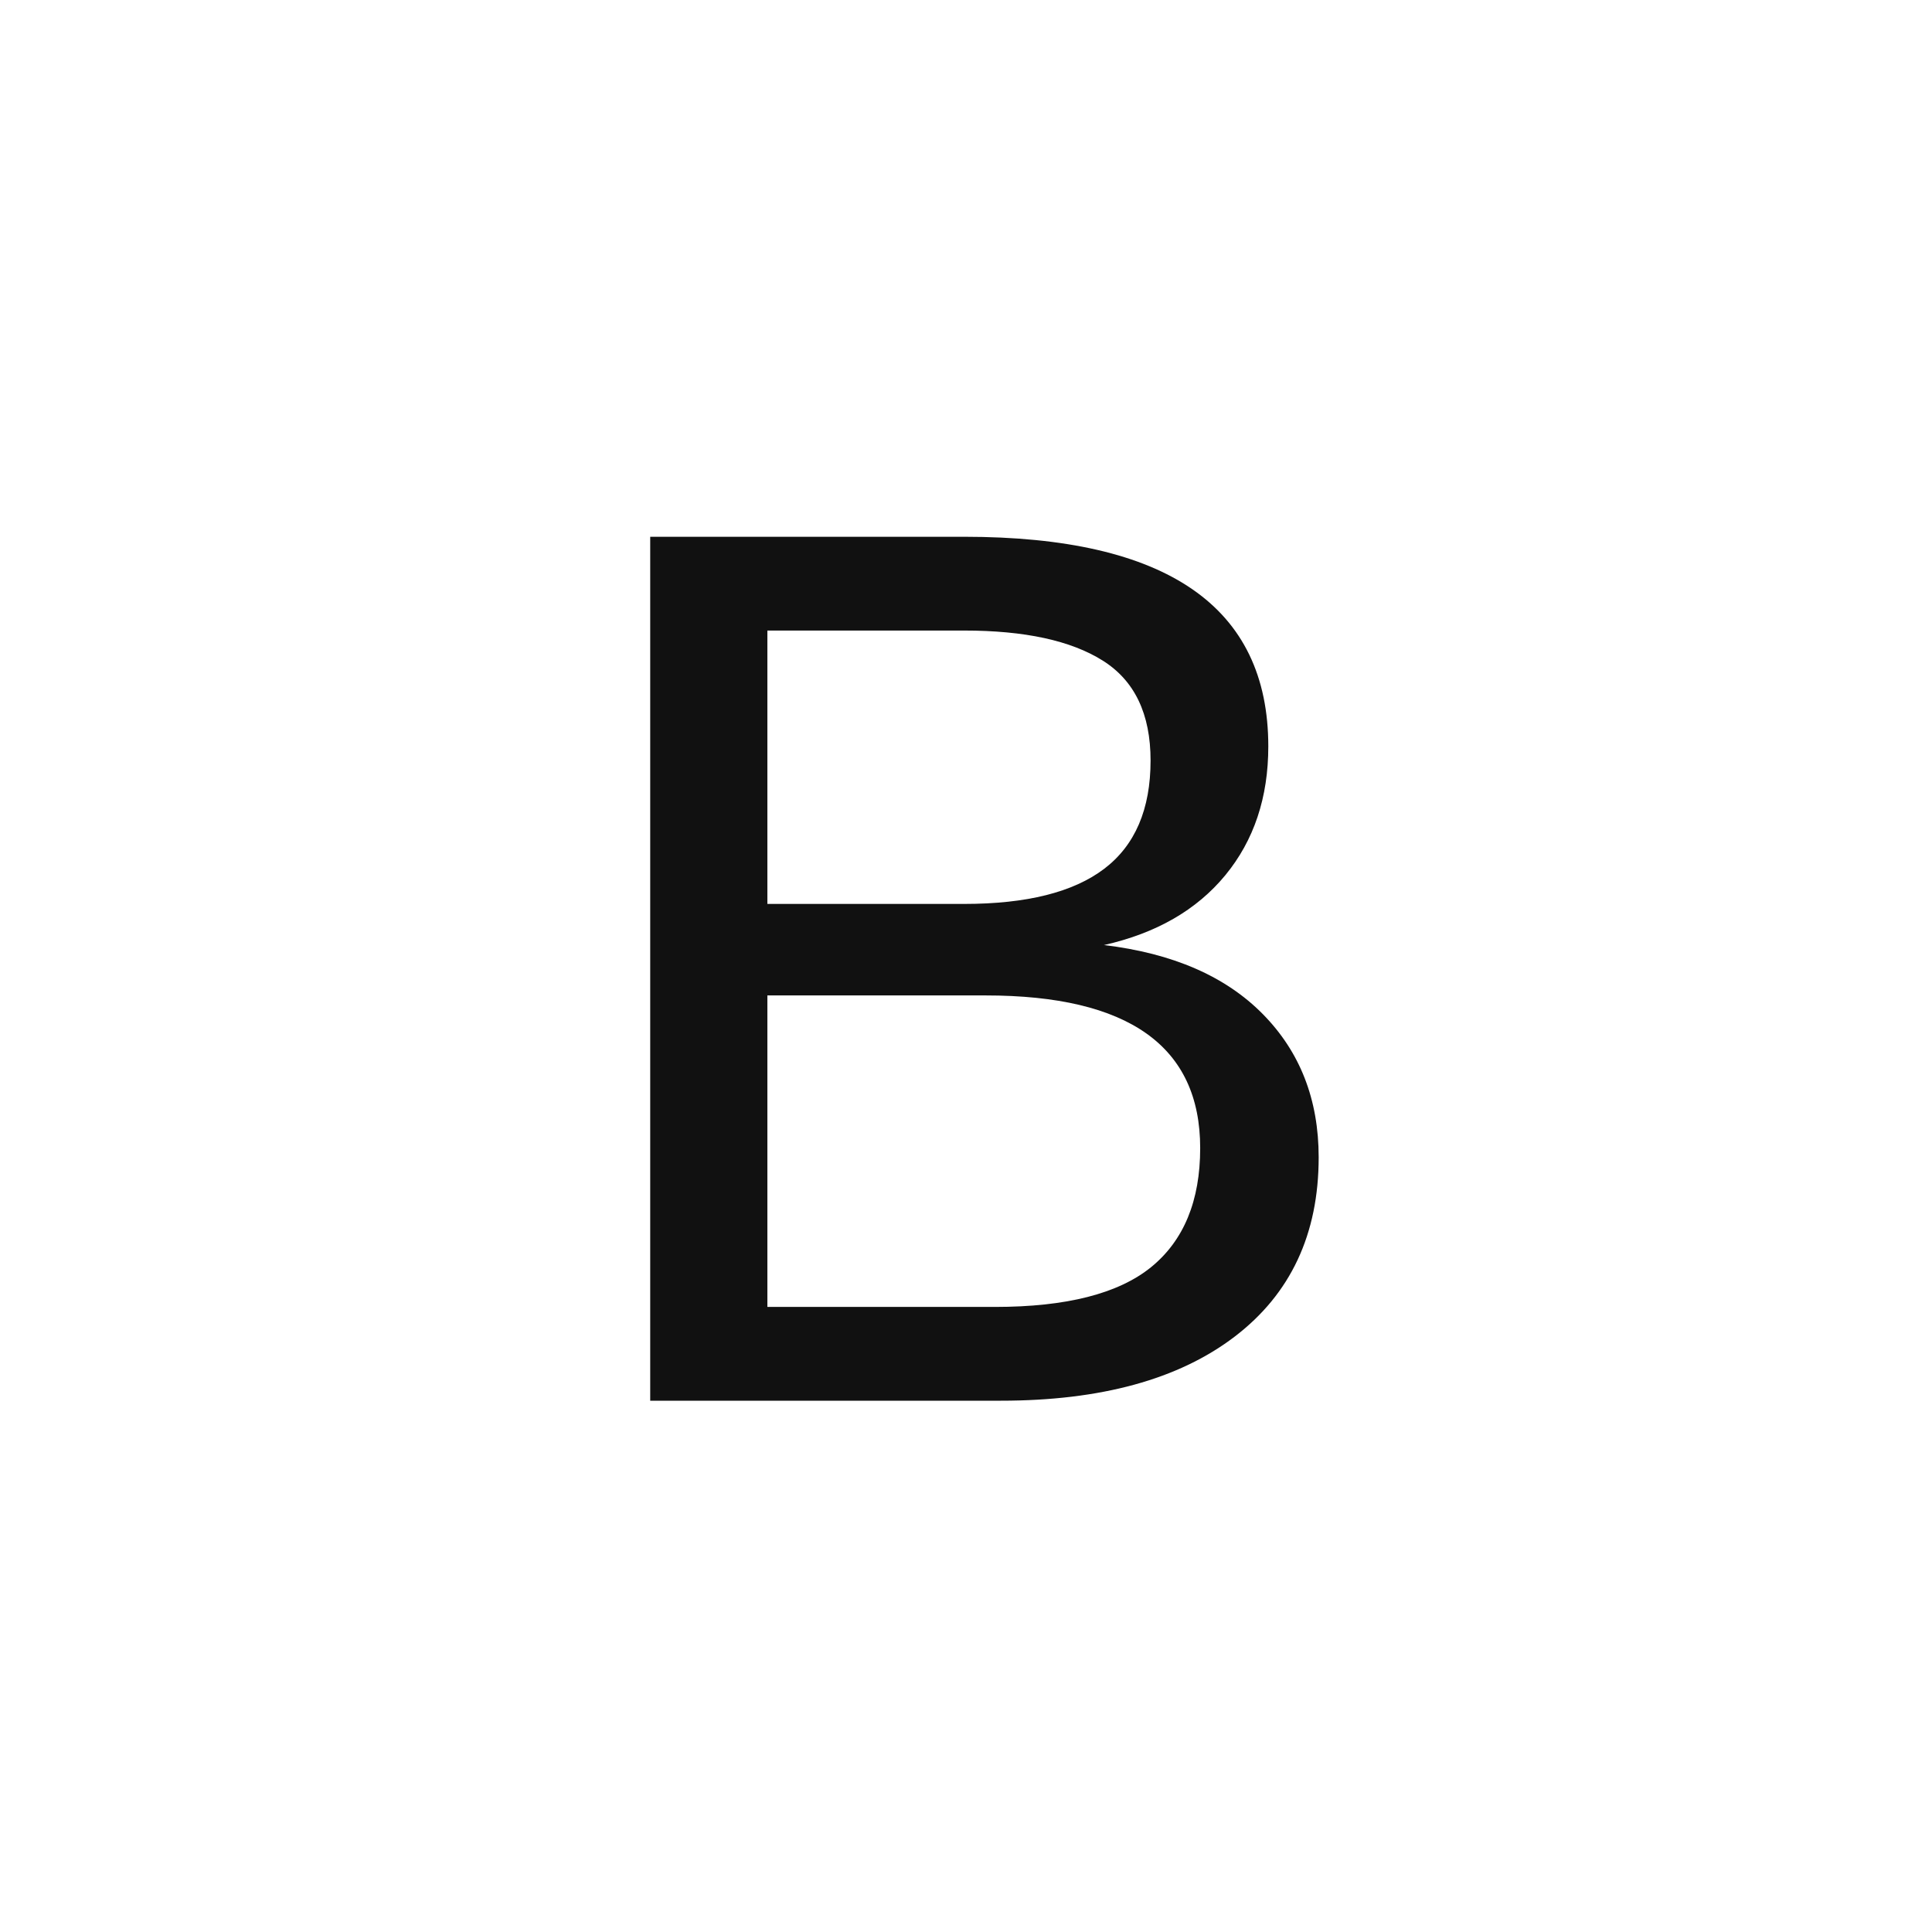
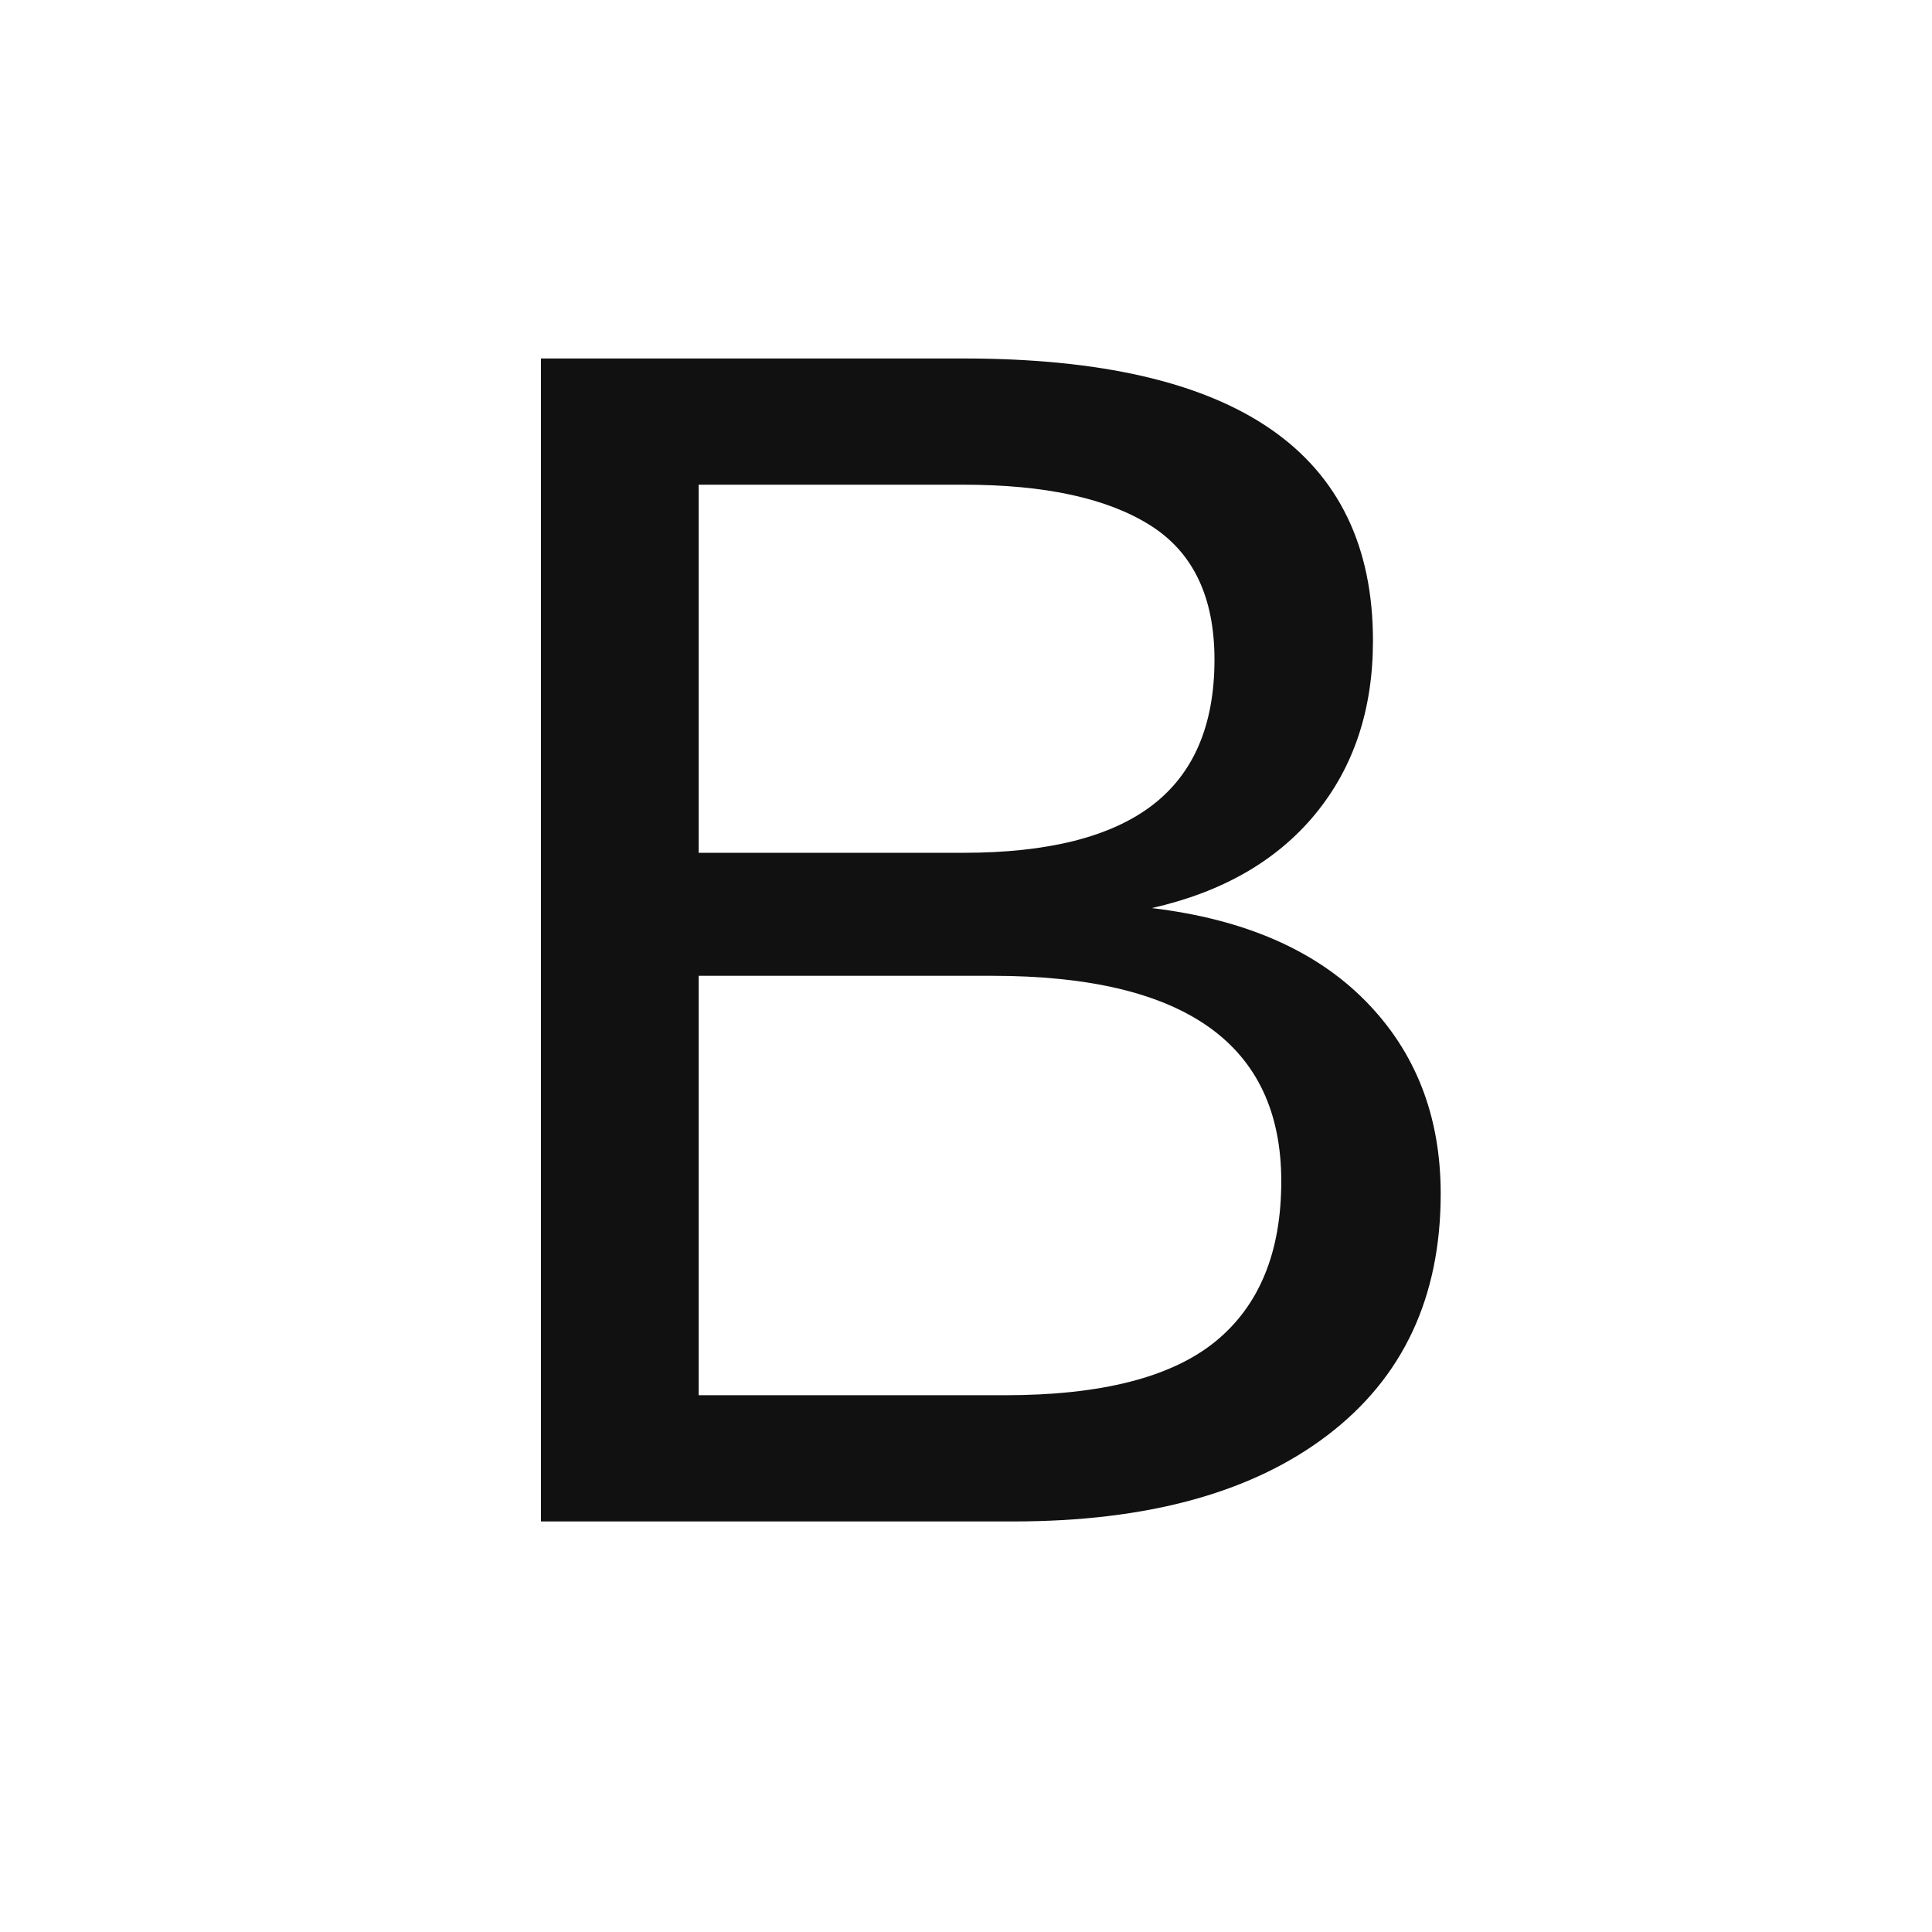
<svg xmlns="http://www.w3.org/2000/svg" viewBox="0 0 160 160" role="img" aria-label="B">
  <rect width="160" height="160" fill="#ffffff" />
-   <text x="80" y="116" fill="#111111" font-family="Arial, sans-serif" font-size="104" text-anchor="middle">B</text>
+   <text x="80" y="126" fill="#111111" font-family="Arial, sans-serif" font-size="140" text-anchor="middle">B</text>
</svg>
